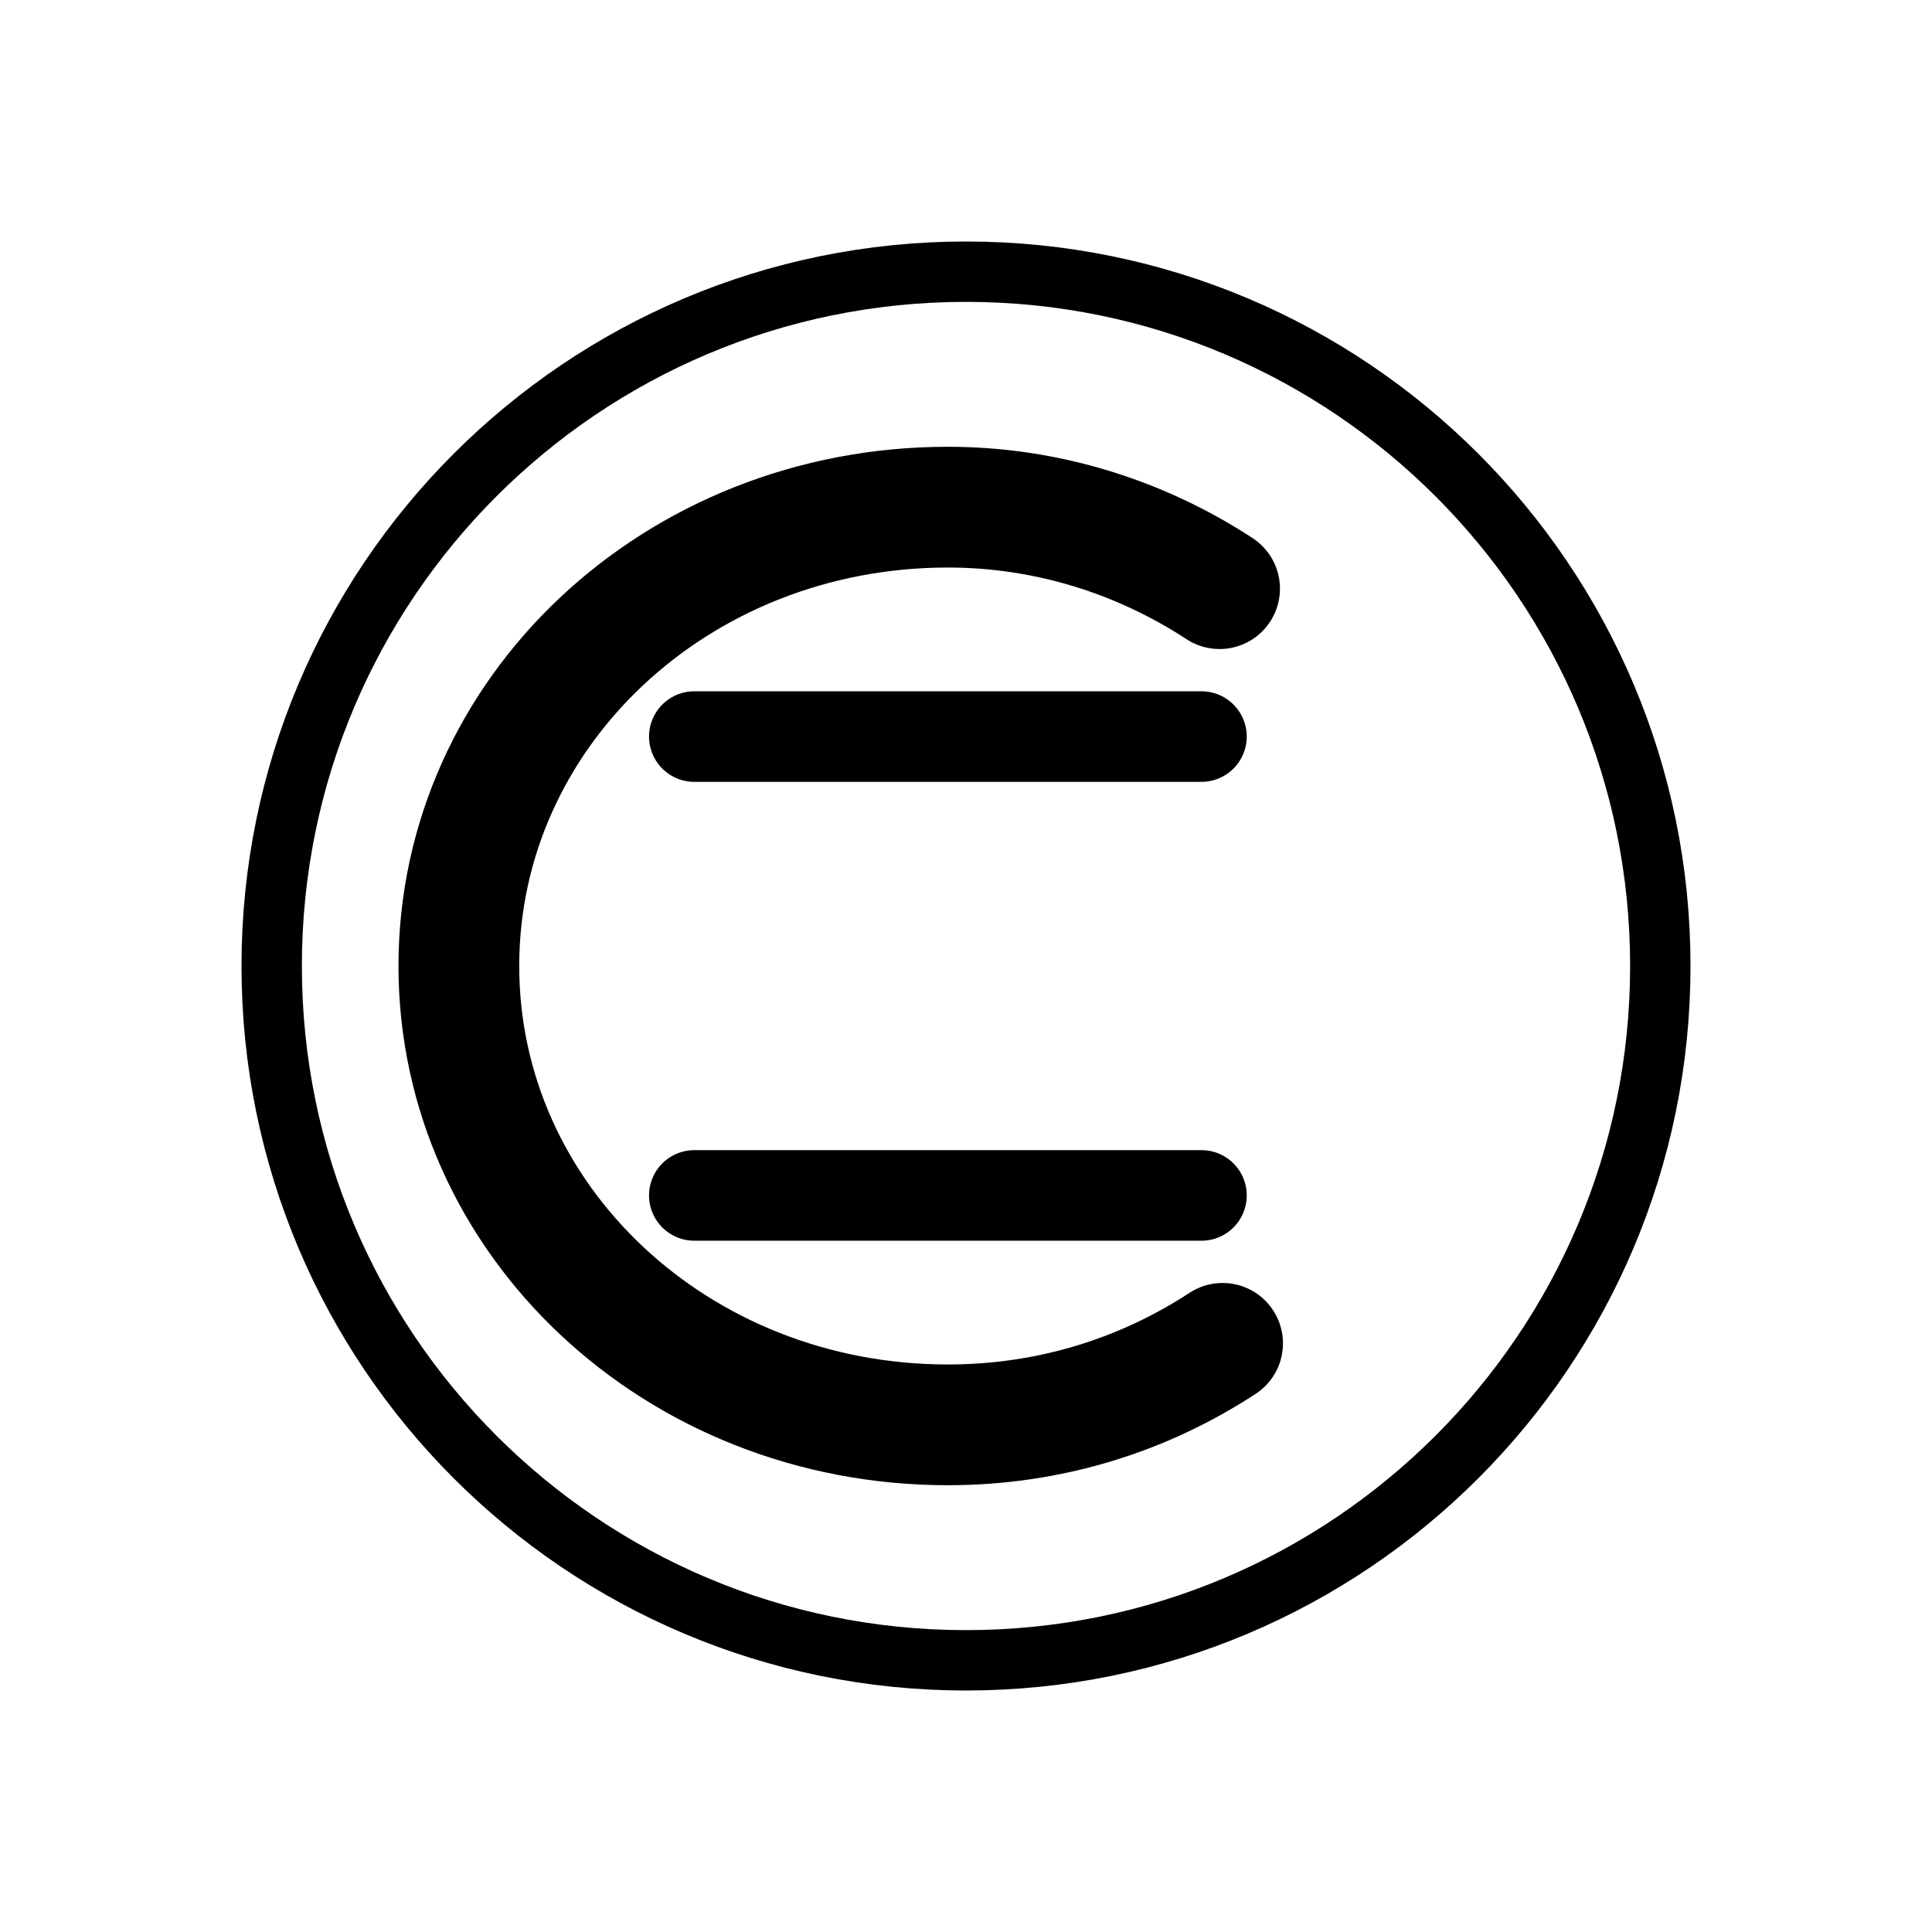
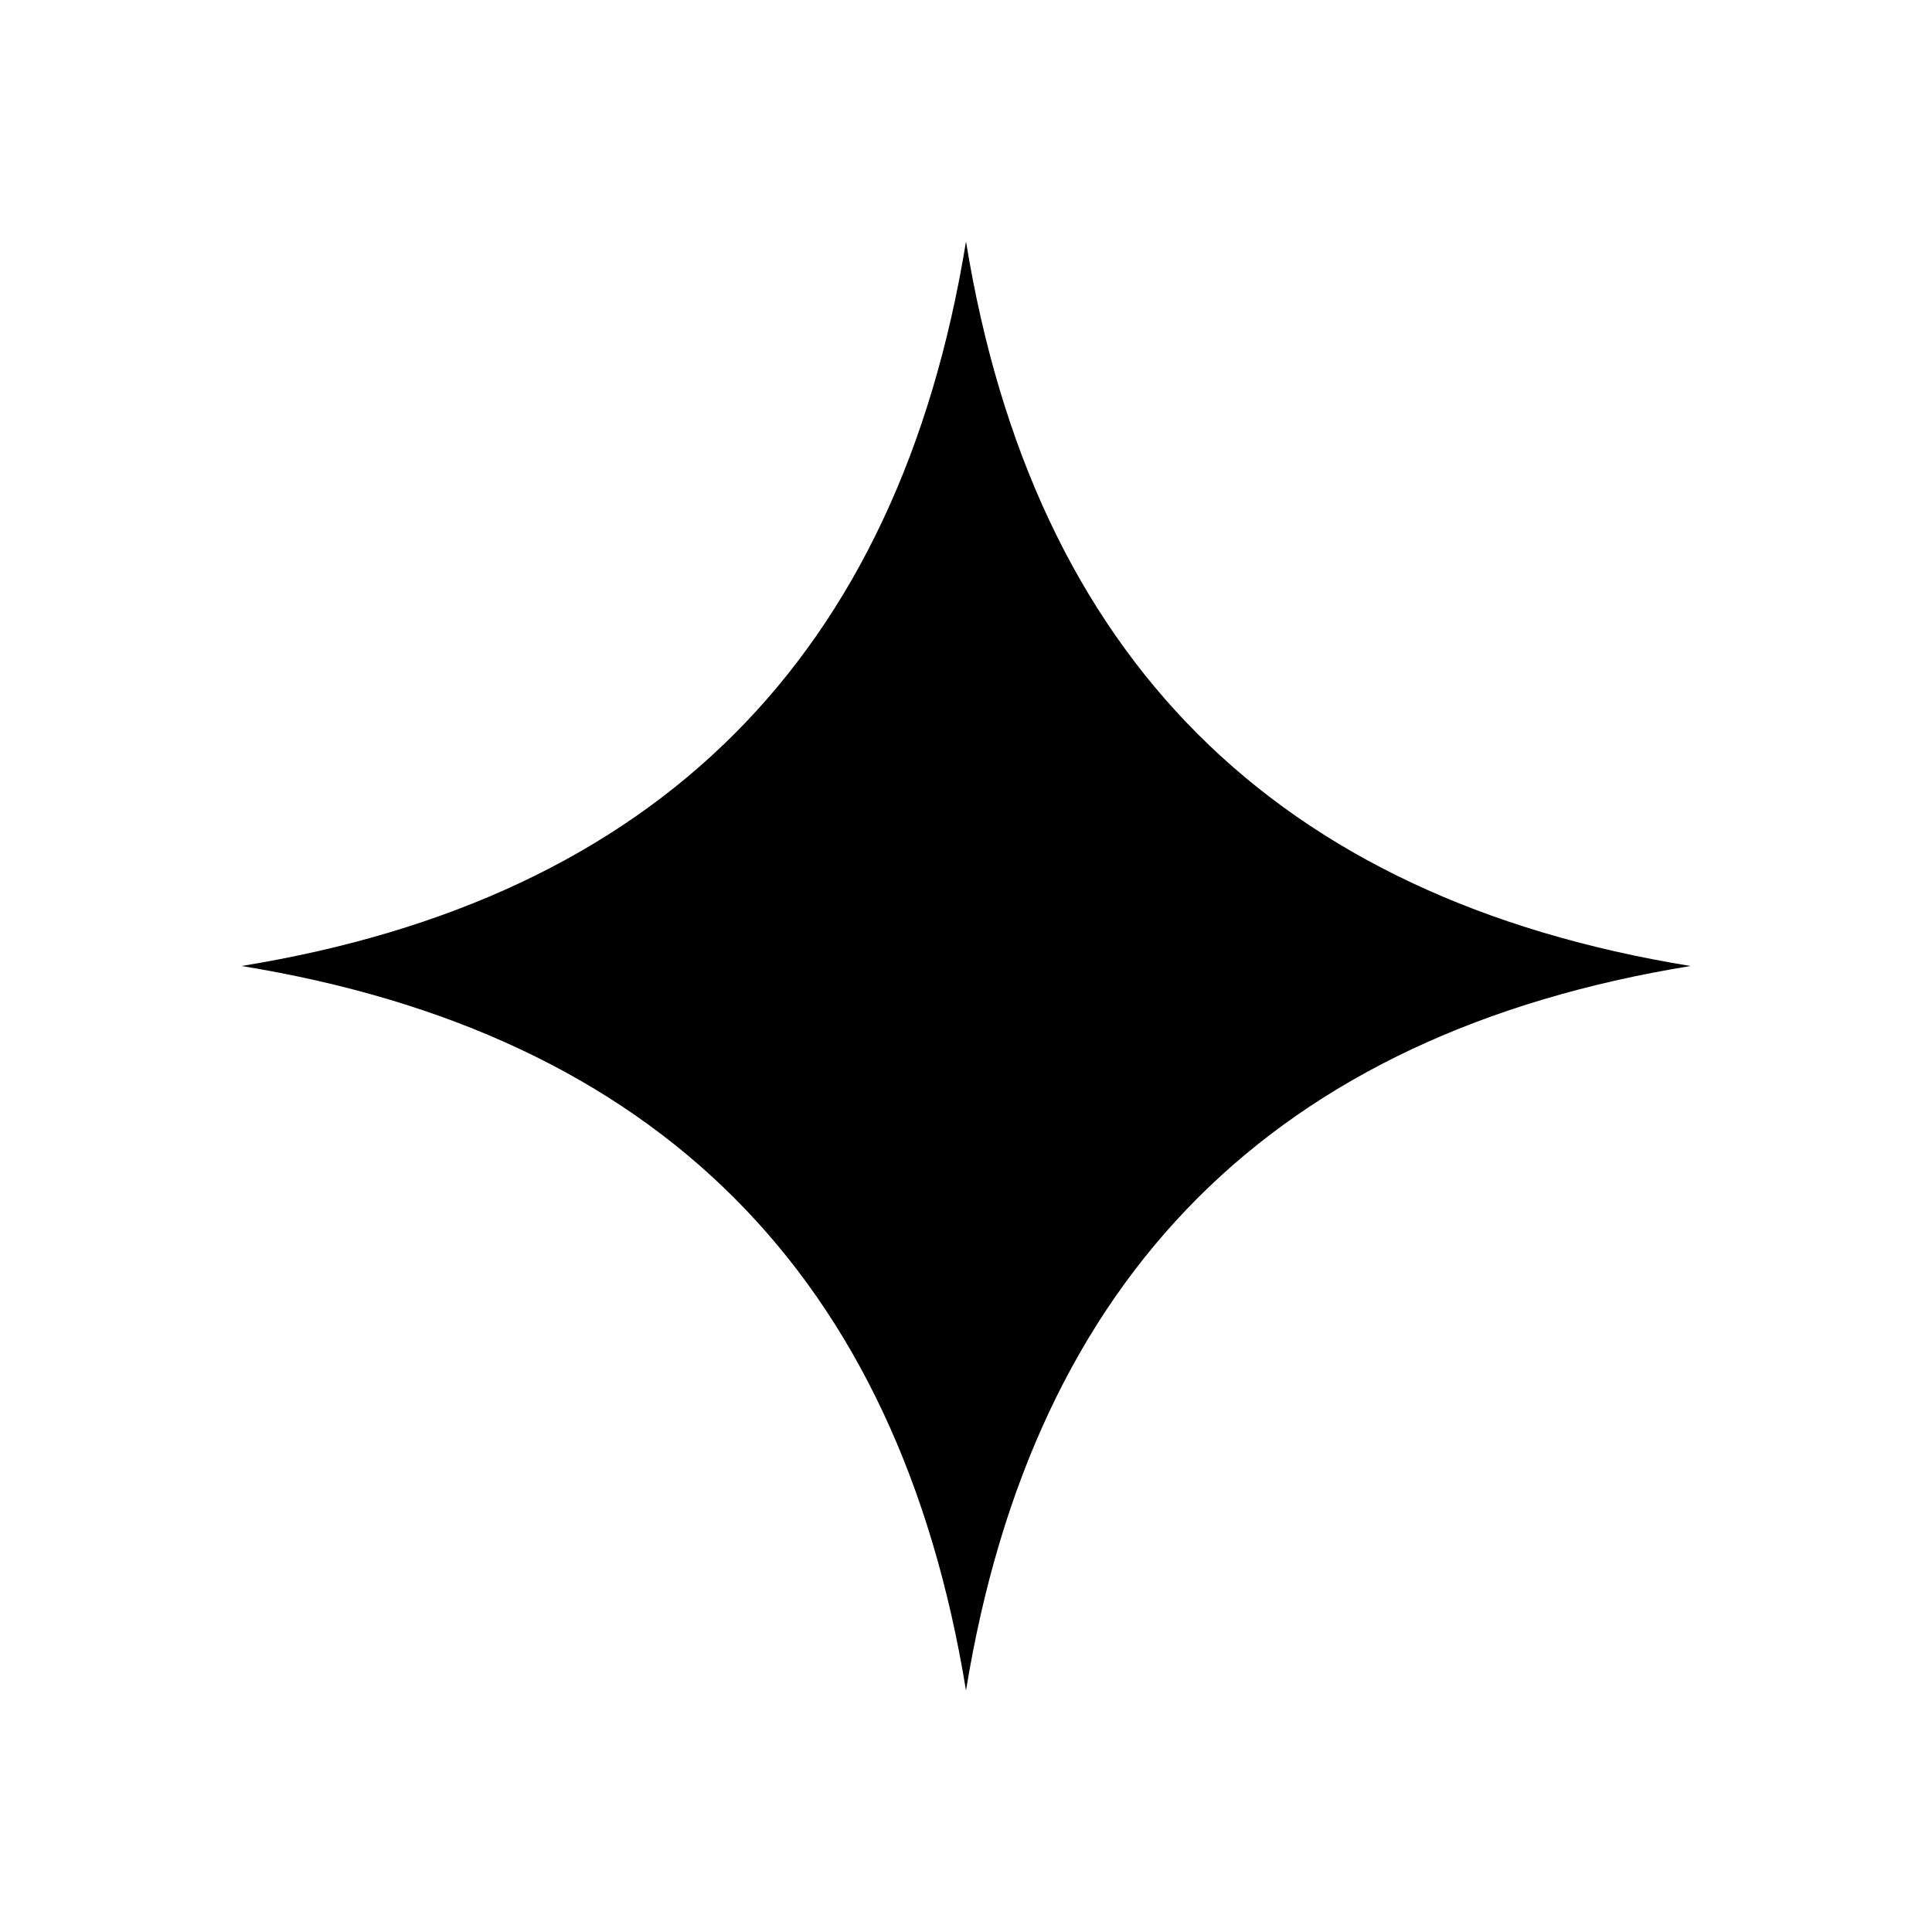
<svg xmlns="http://www.w3.org/2000/svg" viewBox="0 0 64 64">
-   <circle cx="32" cy="32" r="23" fill="none" stroke="currentColor" stroke-width="2" />
-   <path d="M40.4 19.5c-2.6-1.7-5.7-2.7-9-2.7-9 0-16.2 6.8-16.2 15.2s7.2 15.2 16.2 15.2c3.4 0 6.5-1 9.1-2.7" fill="none" stroke="currentColor" stroke-width="4" stroke-linecap="round" />
-   <path d="M23 24.4h16.8M23 39.6h16.8" fill="none" stroke="currentColor" stroke-width="3" stroke-linecap="round" />
+   <path fill="currentColor" d="M 32,8     Q 35.36,28.64 56,32     Q 35.36,35.36 32,56     Q 28.64,35.36 8,32     Q 28.64,28.64 32,8 Z" />
</svg>
